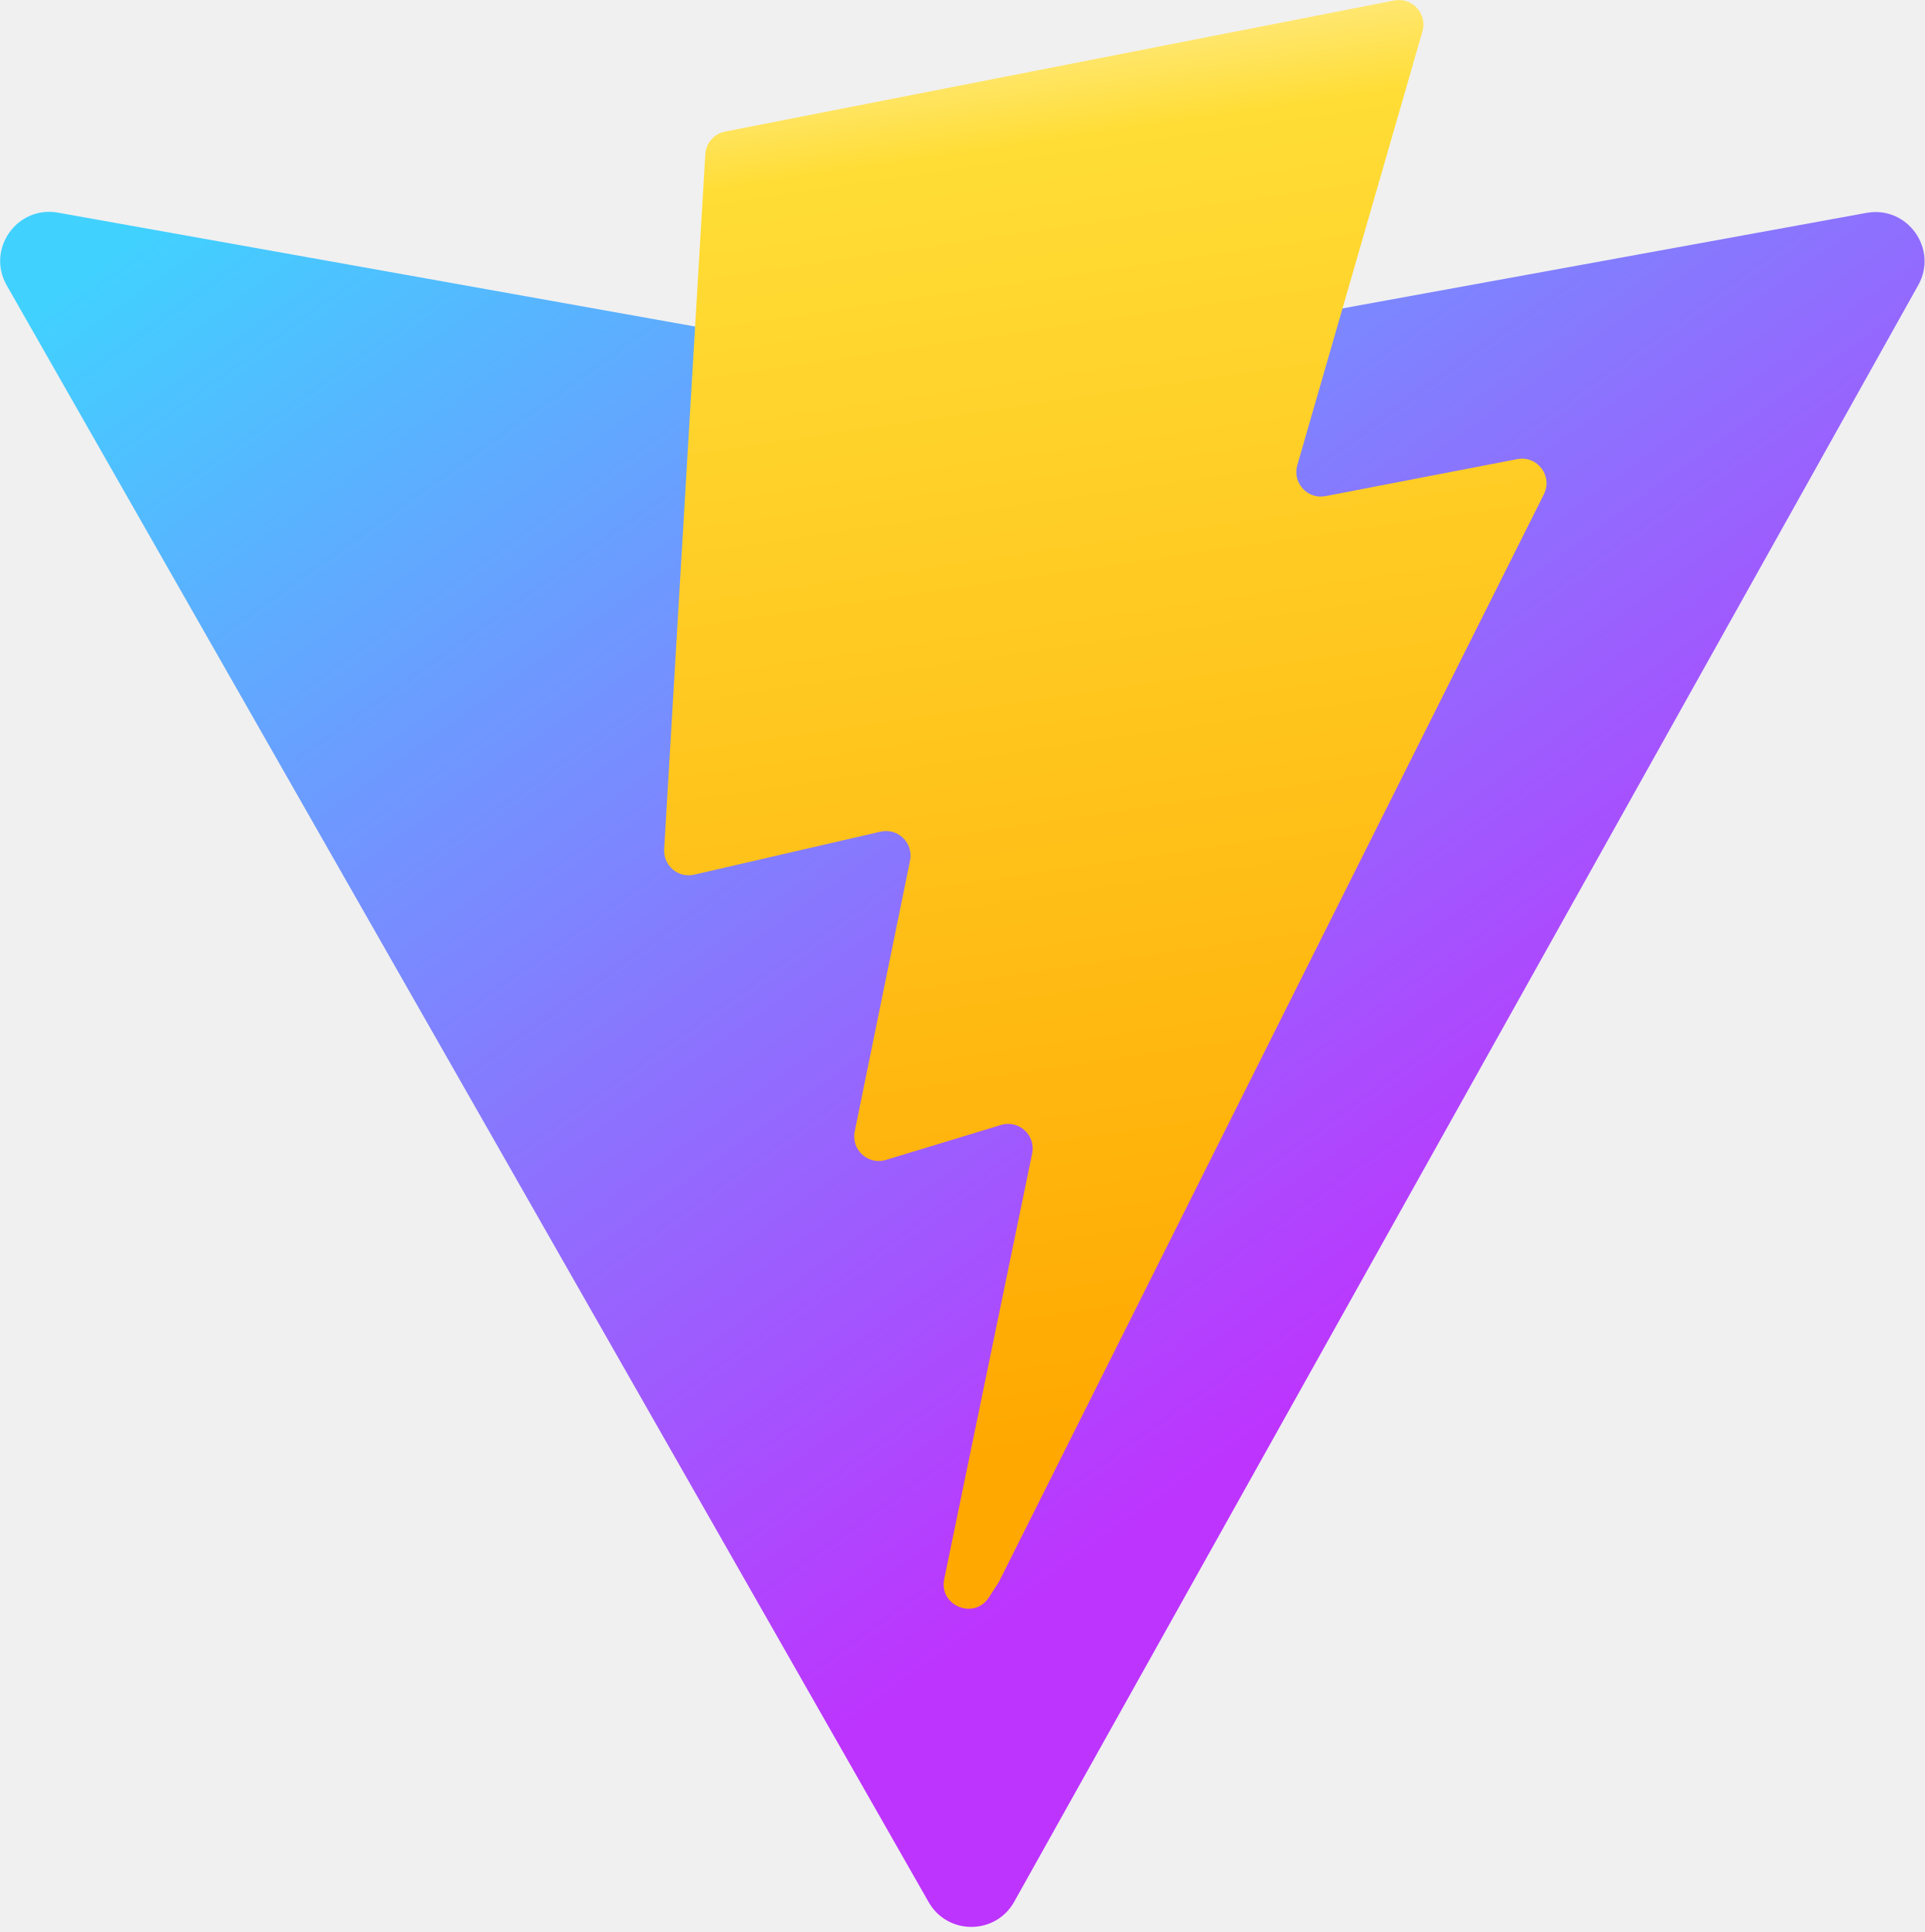
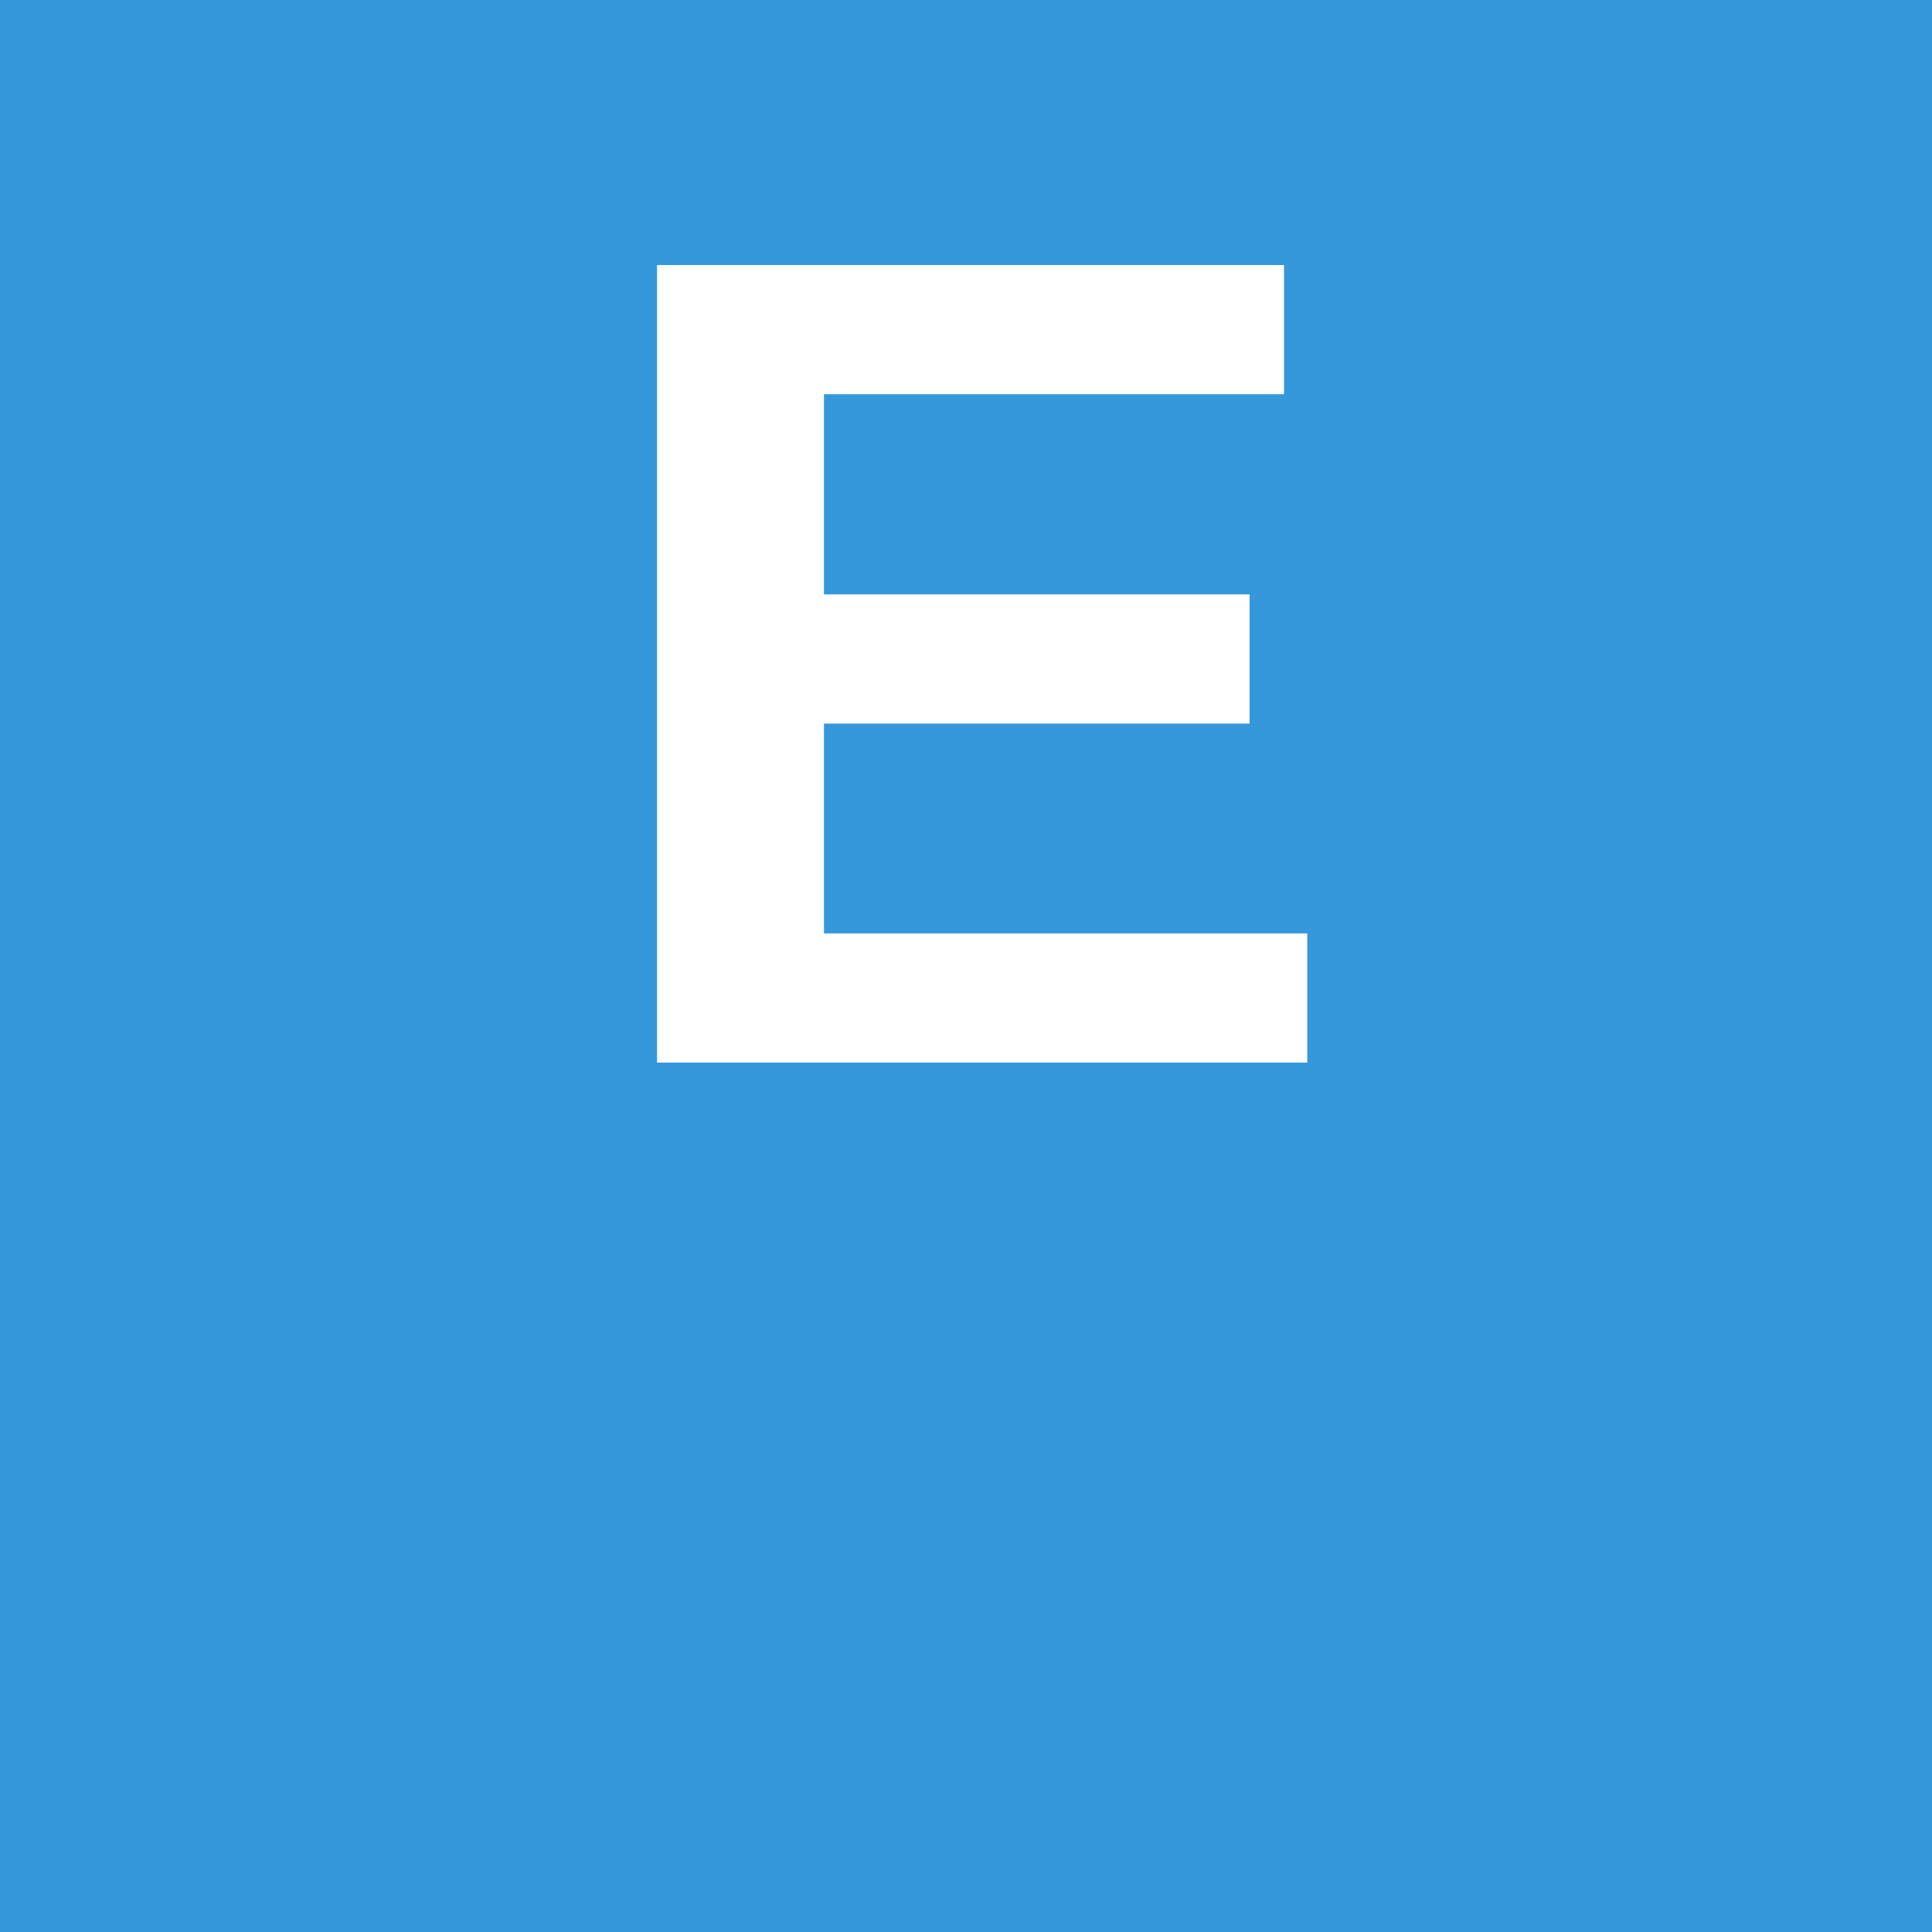
- <svg xmlns="http://www.w3.org/2000/svg" aria-hidden="true" role="img" class="iconify iconify--logos" width="31.88" height="32" preserveAspectRatio="xMidYMid meet" viewBox="0 0 256 257">
-   <defs>
-     <linearGradient id="IconifyId1813088fe1fbc01fb466" x1="-.828%" x2="57.636%" y1="7.652%" y2="78.411%">
-       <stop offset="0%" stop-color="#41D1FF" />
-       <stop offset="100%" stop-color="#BD34FE" />
-     </linearGradient>
-     <linearGradient id="IconifyId1813088fe1fbc01fb467" x1="43.376%" x2="50.316%" y1="2.242%" y2="89.03%">
-       <stop offset="0%" stop-color="#FFEA83" />
-       <stop offset="8.333%" stop-color="#FFDD35" />
-       <stop offset="100%" stop-color="#FFA800" />
-     </linearGradient>
-   </defs>
-   <path fill="url(#IconifyId1813088fe1fbc01fb466)" d="M255.153 37.938L134.897 252.976c-2.483 4.44-8.862 4.466-11.382.048L.875 37.958c-2.746-4.814 1.371-10.646 6.827-9.67l120.385 21.517a6.537 6.537 0 0 0 2.322-.004l117.867-21.483c5.438-.991 9.574 4.796 6.877 9.62Z" />
-   <path fill="url(#IconifyId1813088fe1fbc01fb467)" d="M185.432.063L96.44 17.501a3.268 3.268 0 0 0-2.634 3.014l-5.474 92.456a3.268 3.268 0 0 0 3.997 3.378l24.777-5.718c2.318-.535 4.413 1.507 3.936 3.838l-7.361 36.047c-.495 2.426 1.782 4.5 4.151 3.78l15.304-4.649c2.372-.72 4.652 1.36 4.15 3.788l-11.698 56.621c-.732 3.542 3.979 5.473 5.943 2.437l1.313-2.028l72.516-144.72c1.215-2.423-.88-5.186-3.54-4.672l-25.505 4.922c-2.396.462-4.435-1.77-3.759-4.114l16.646-57.705c.677-2.35-1.37-4.583-3.769-4.113Z" />
+ <svg xmlns="http://www.w3.org/2000/svg" width="100" height="100" viewBox="0 0 100 100">
+   <rect width="100" height="100" fill="#3498db" />
+   <text x="50%" y="55%" font-size="60" font-weight="bold" fill="white" text-anchor="middle" font-family="Arial">
+     E
+   </text>
</svg>
